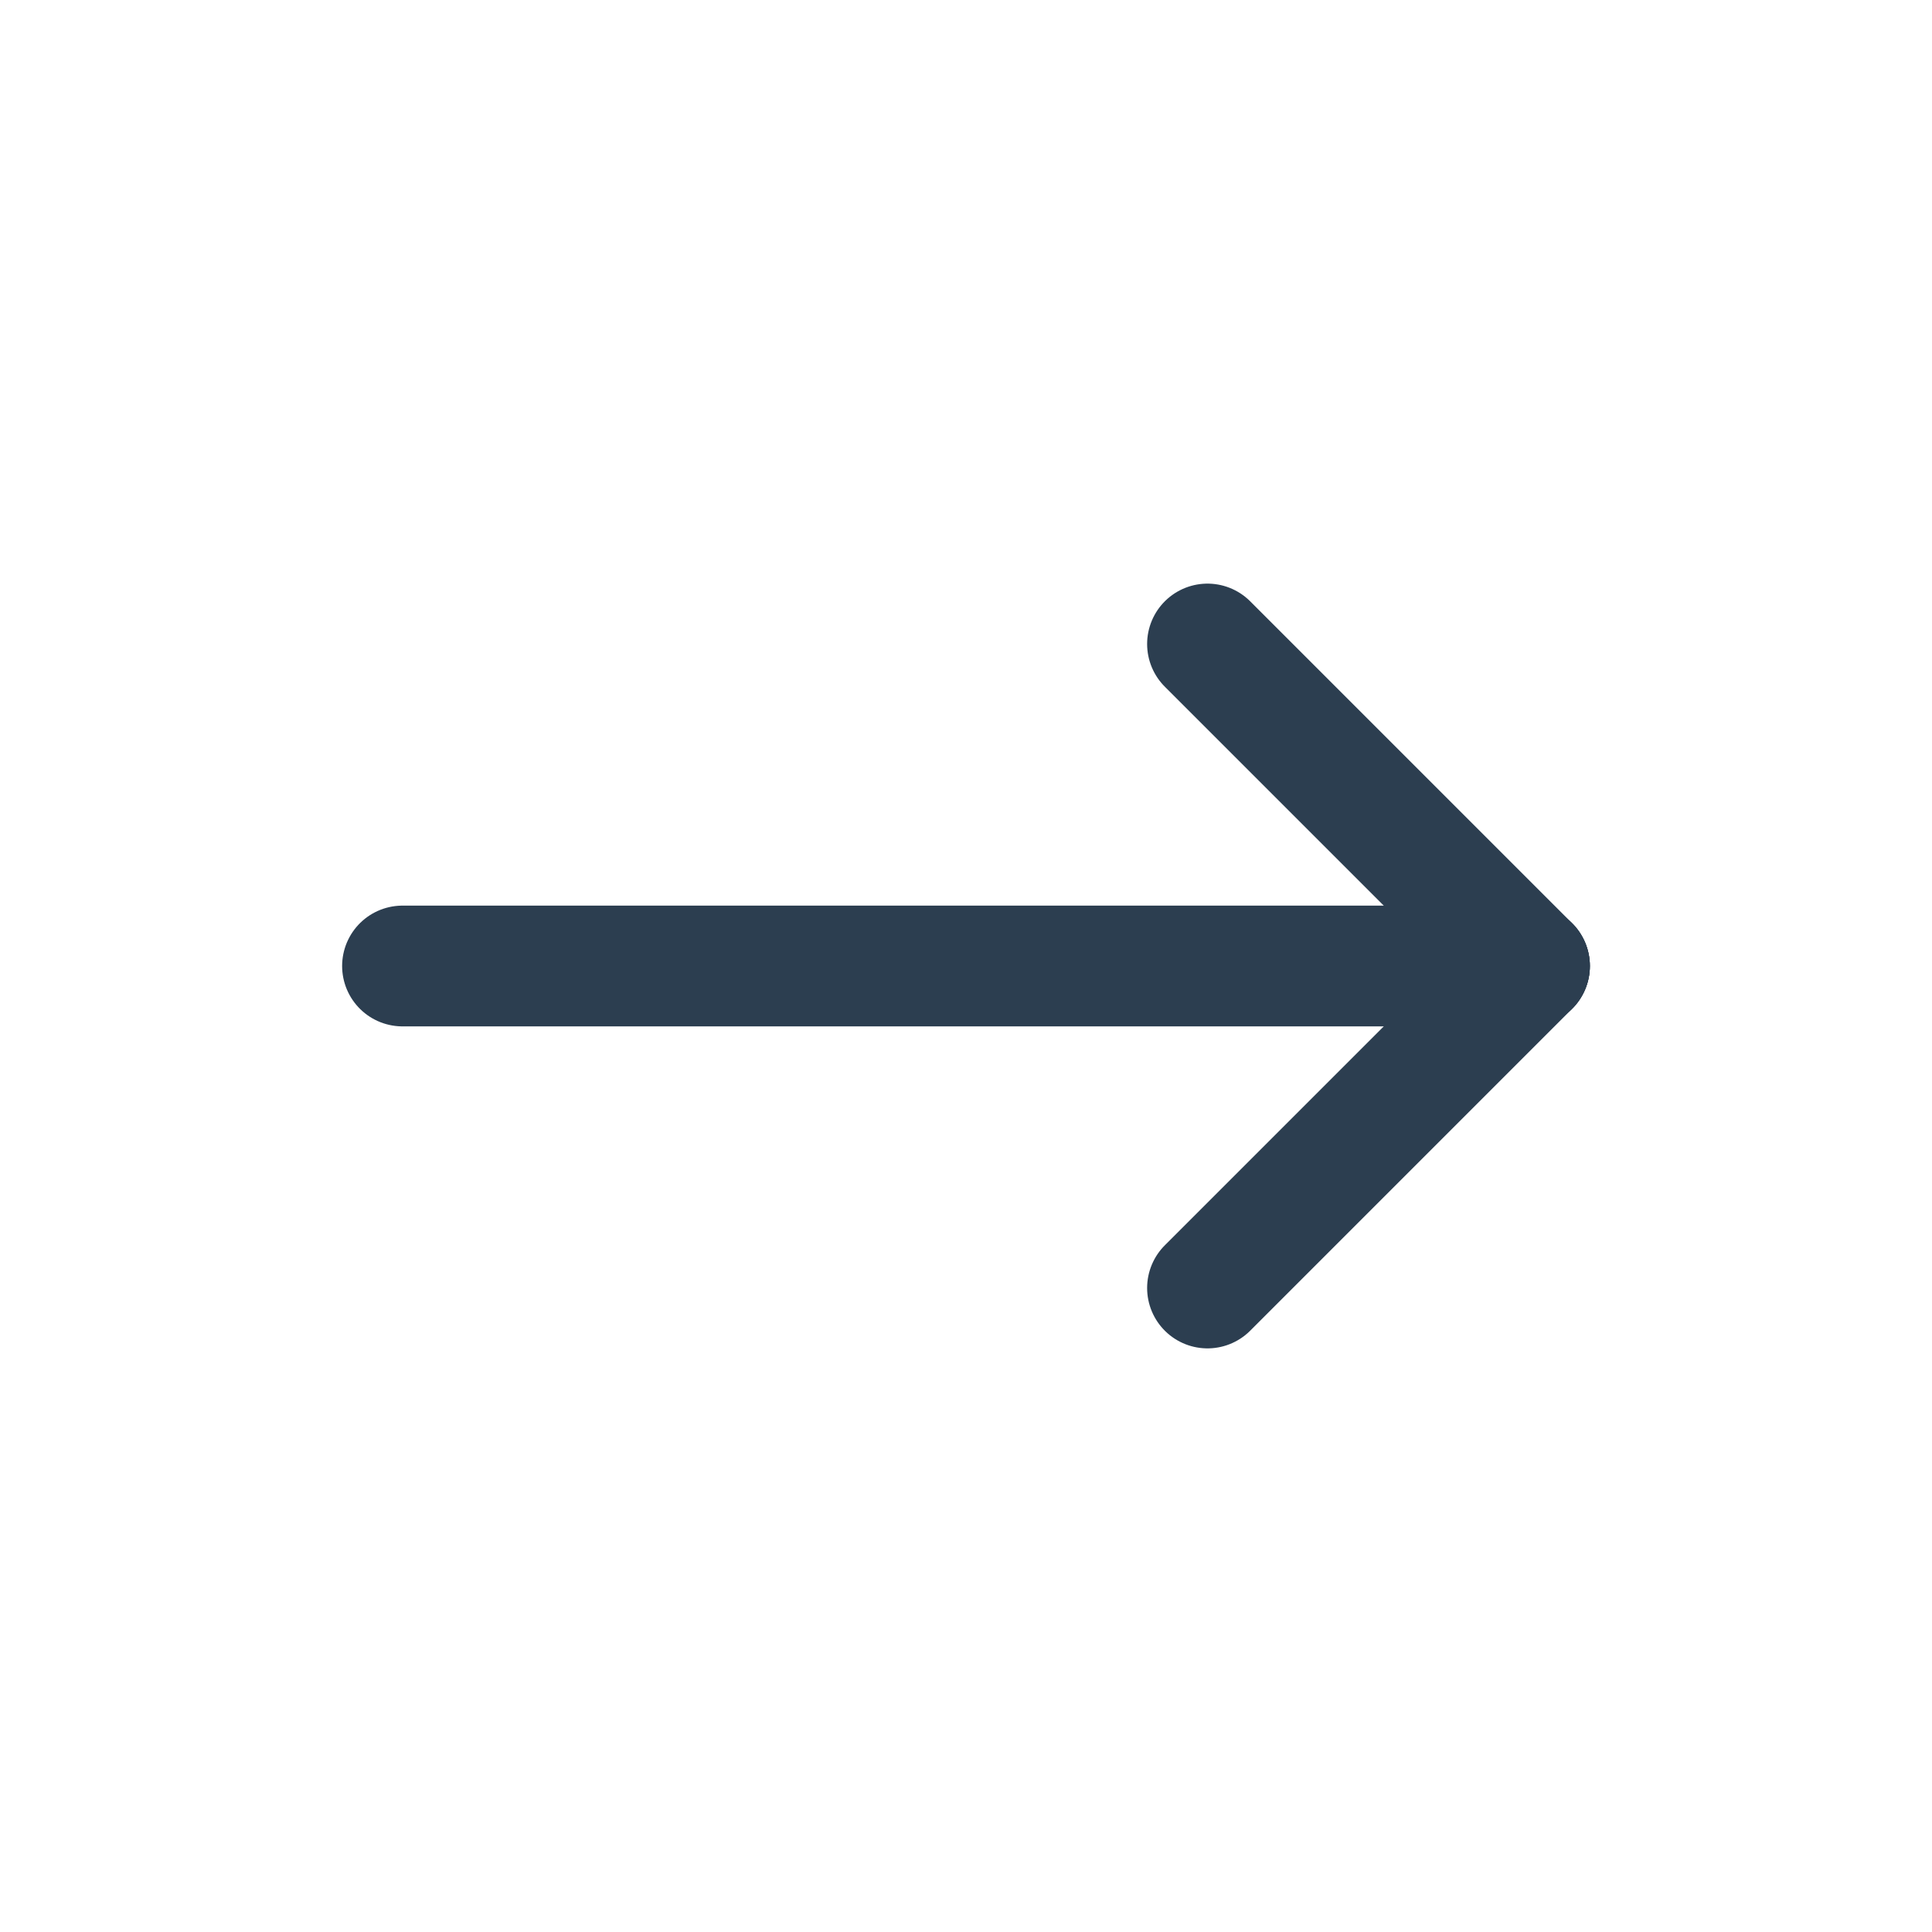
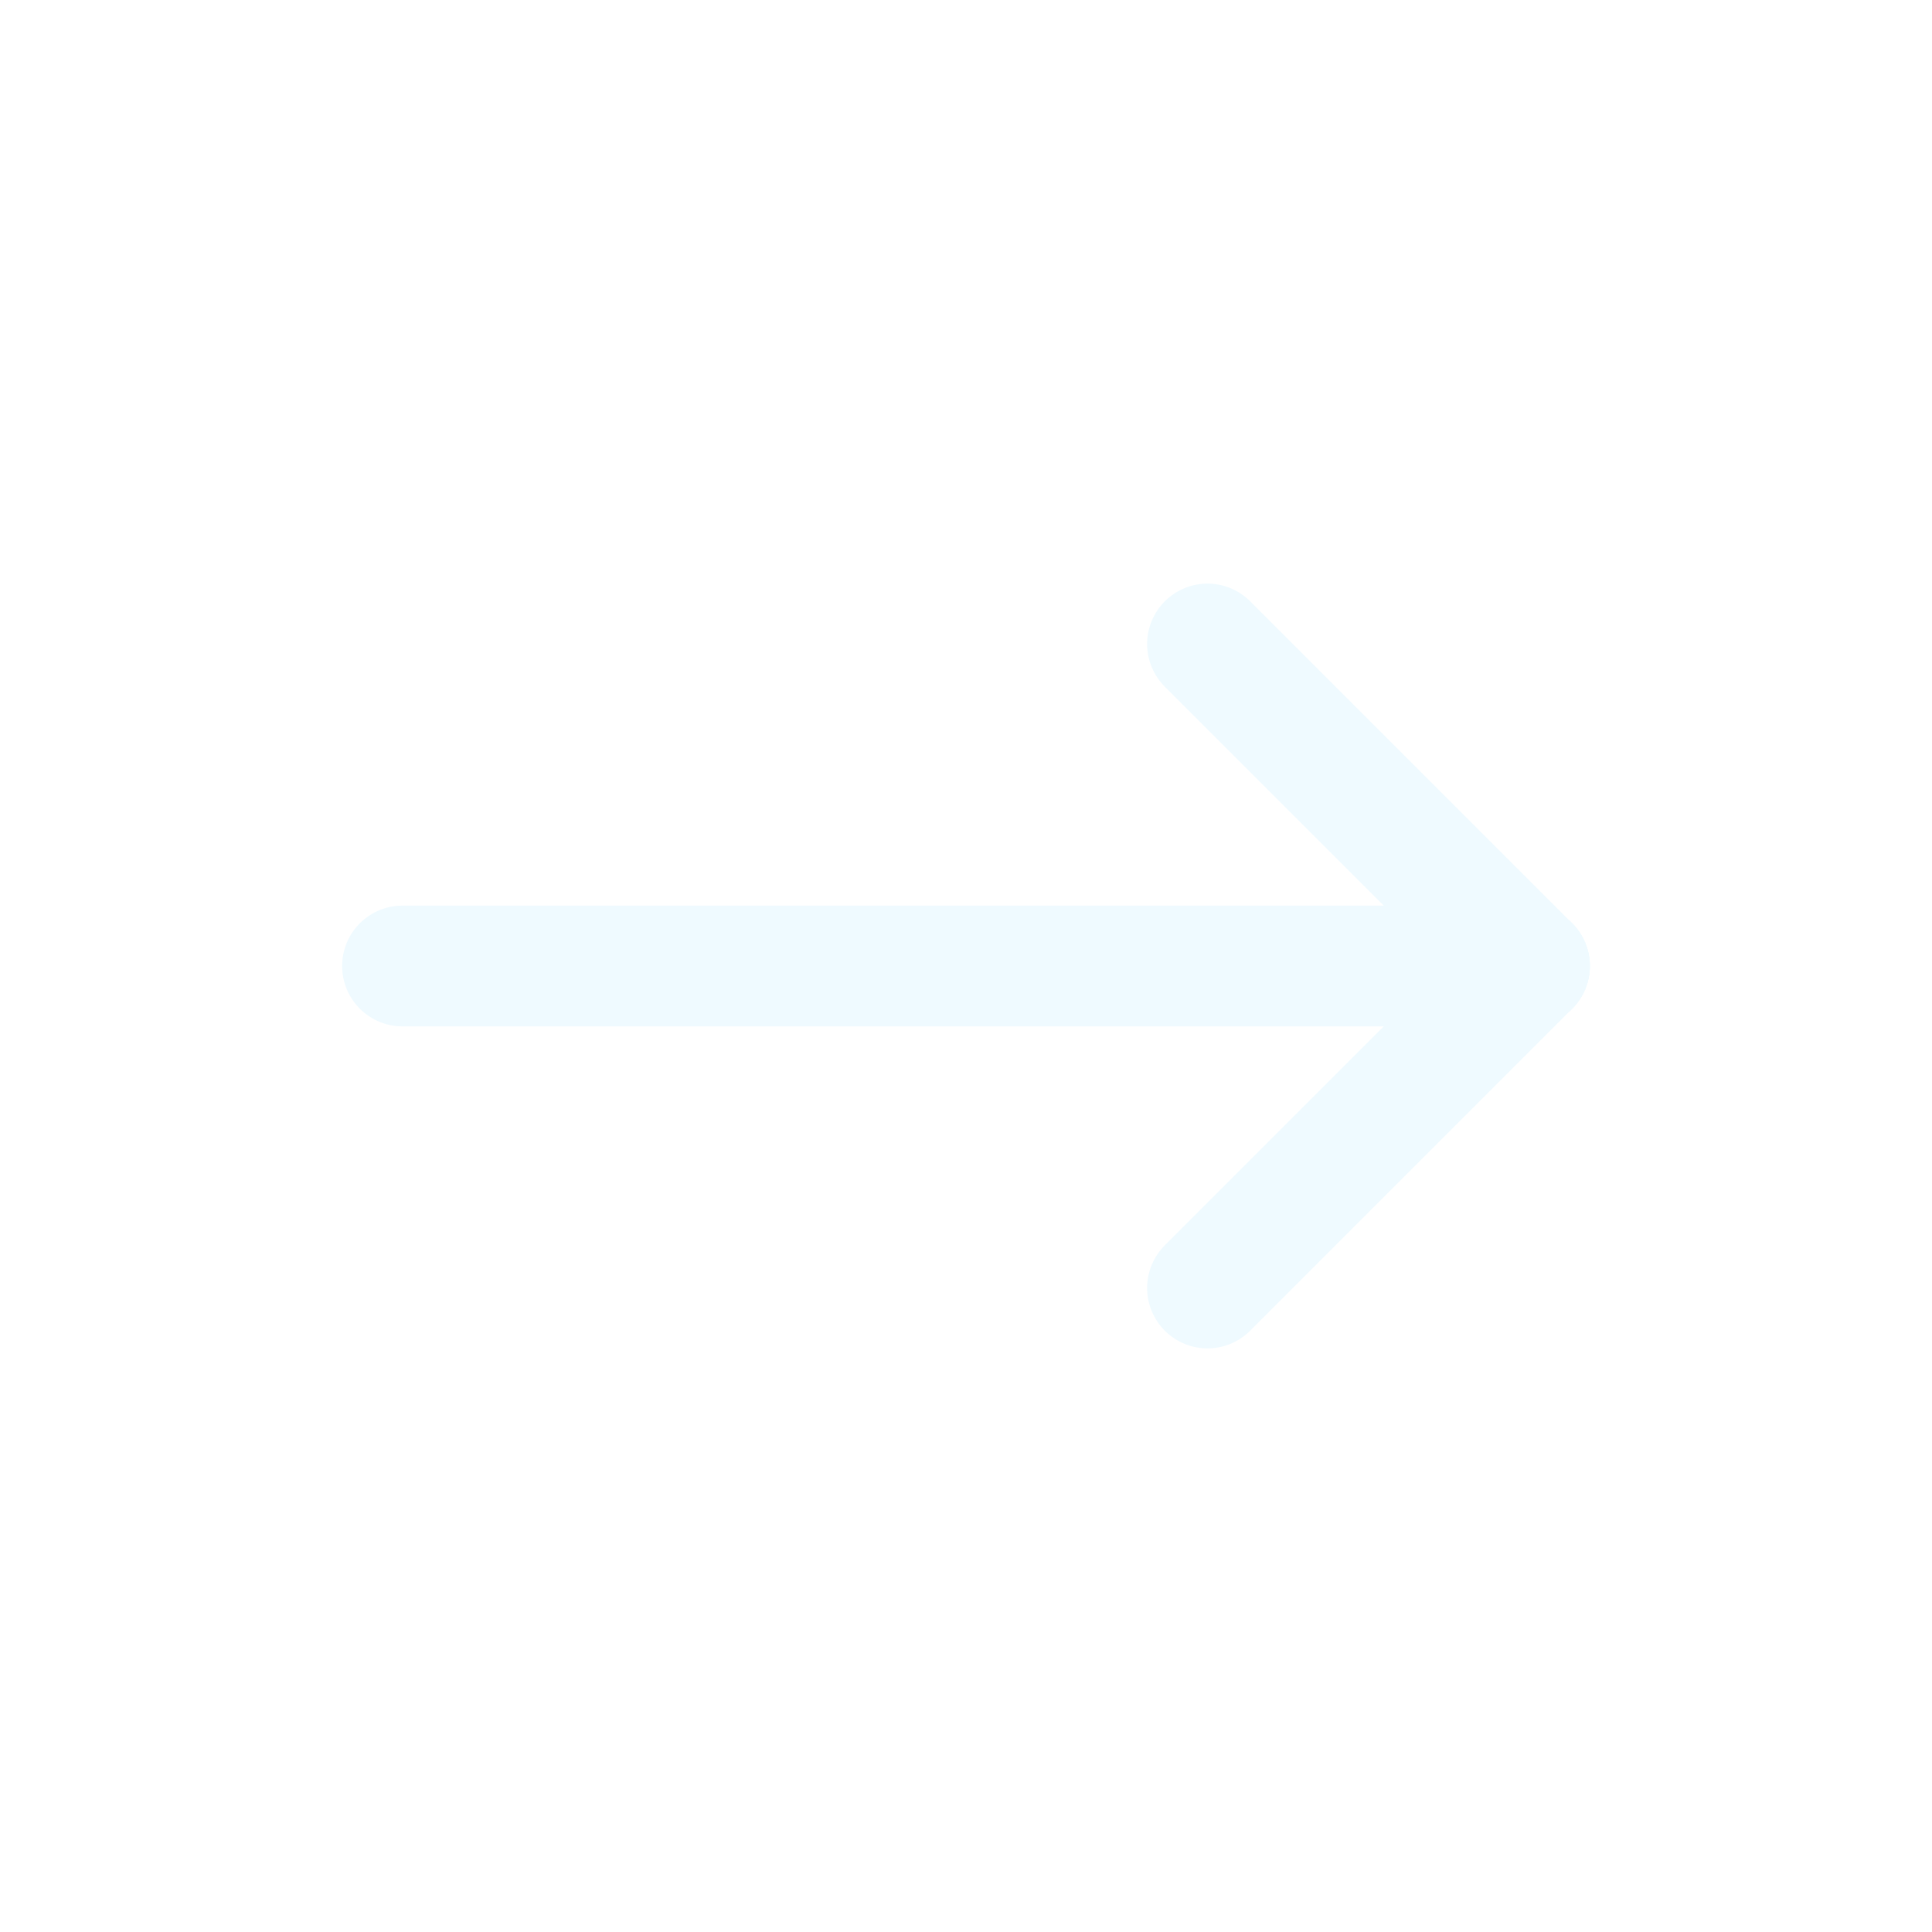
- <svg width="44" height="44" viewBox="0 0 24 24" stroke-width="1.5" stroke="#2c3e50" fill="none" stroke-linecap="round" stroke-linejoin="round">
+ <svg width="44" height="44" viewBox="0 0 24 24" stroke-width="1.5" stroke="#effaff" fill="none" stroke-linecap="round" stroke-linejoin="round">
  <path stroke="none" d="M0 0h24v24H0z" fill="none" />
  <path d="M5 12l14 0" />
  <path d="M15 16l4 -4" />
  <path d="M15 8l4 4" />
</svg>
